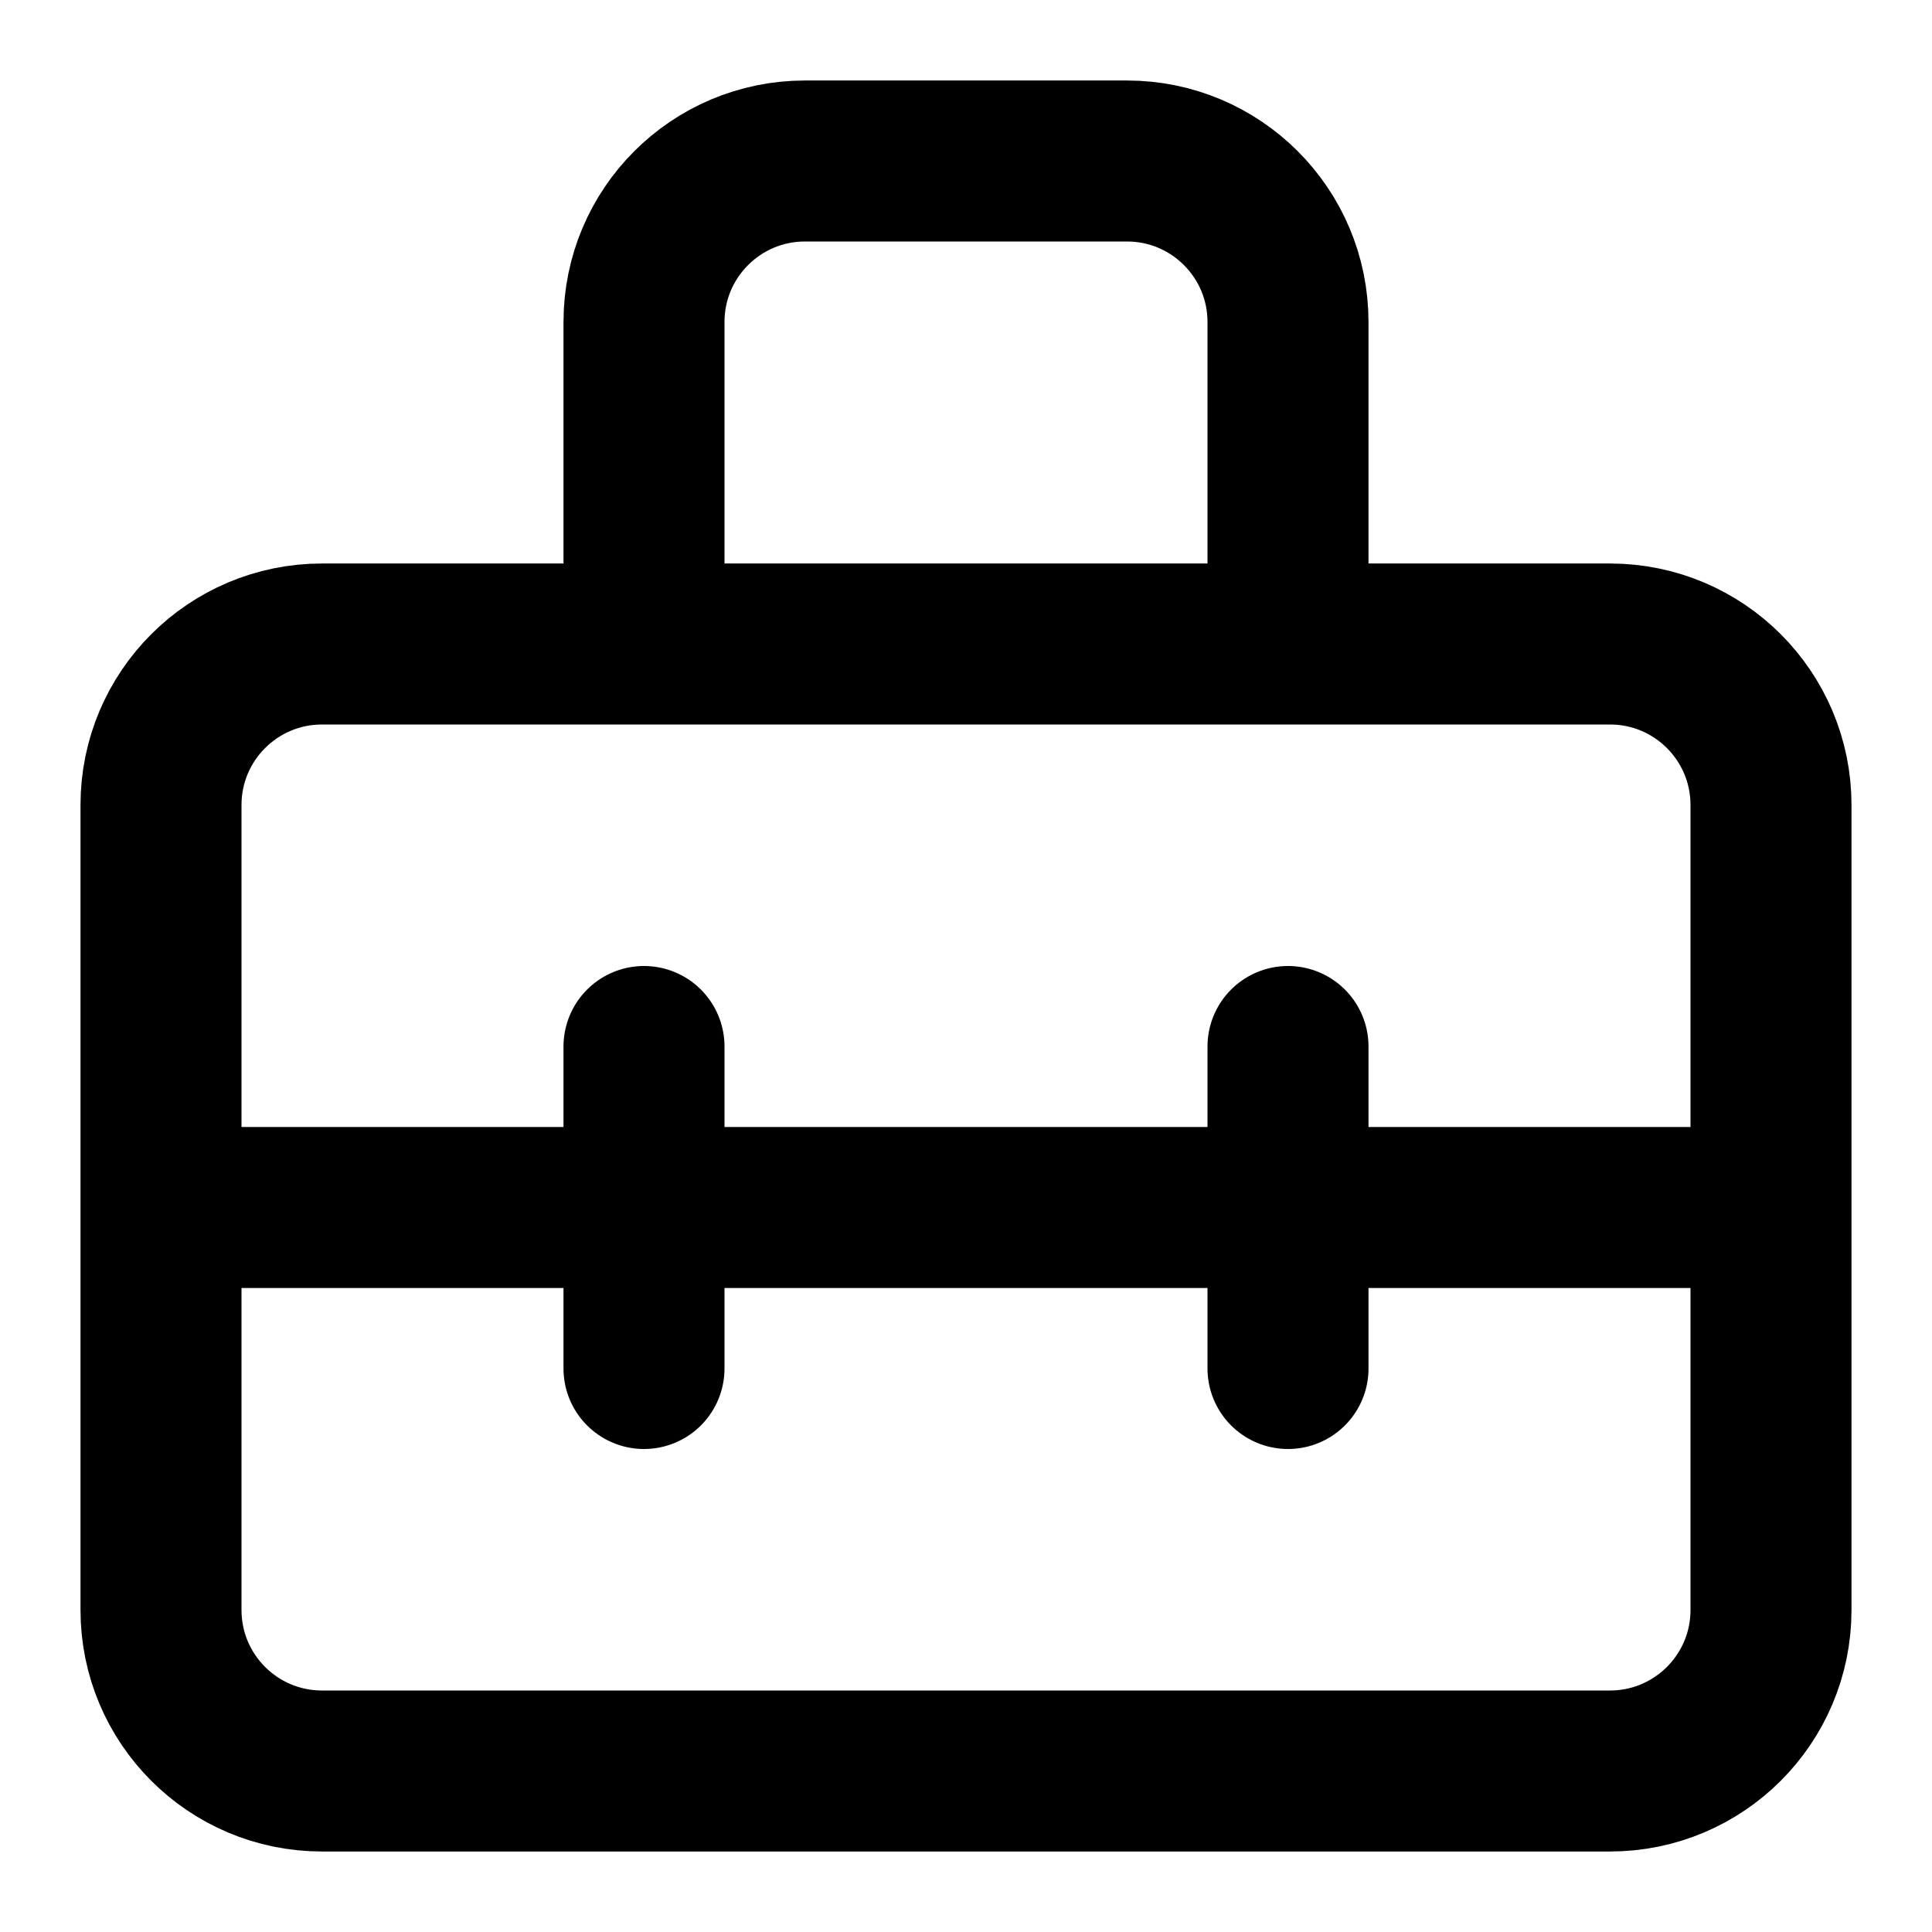
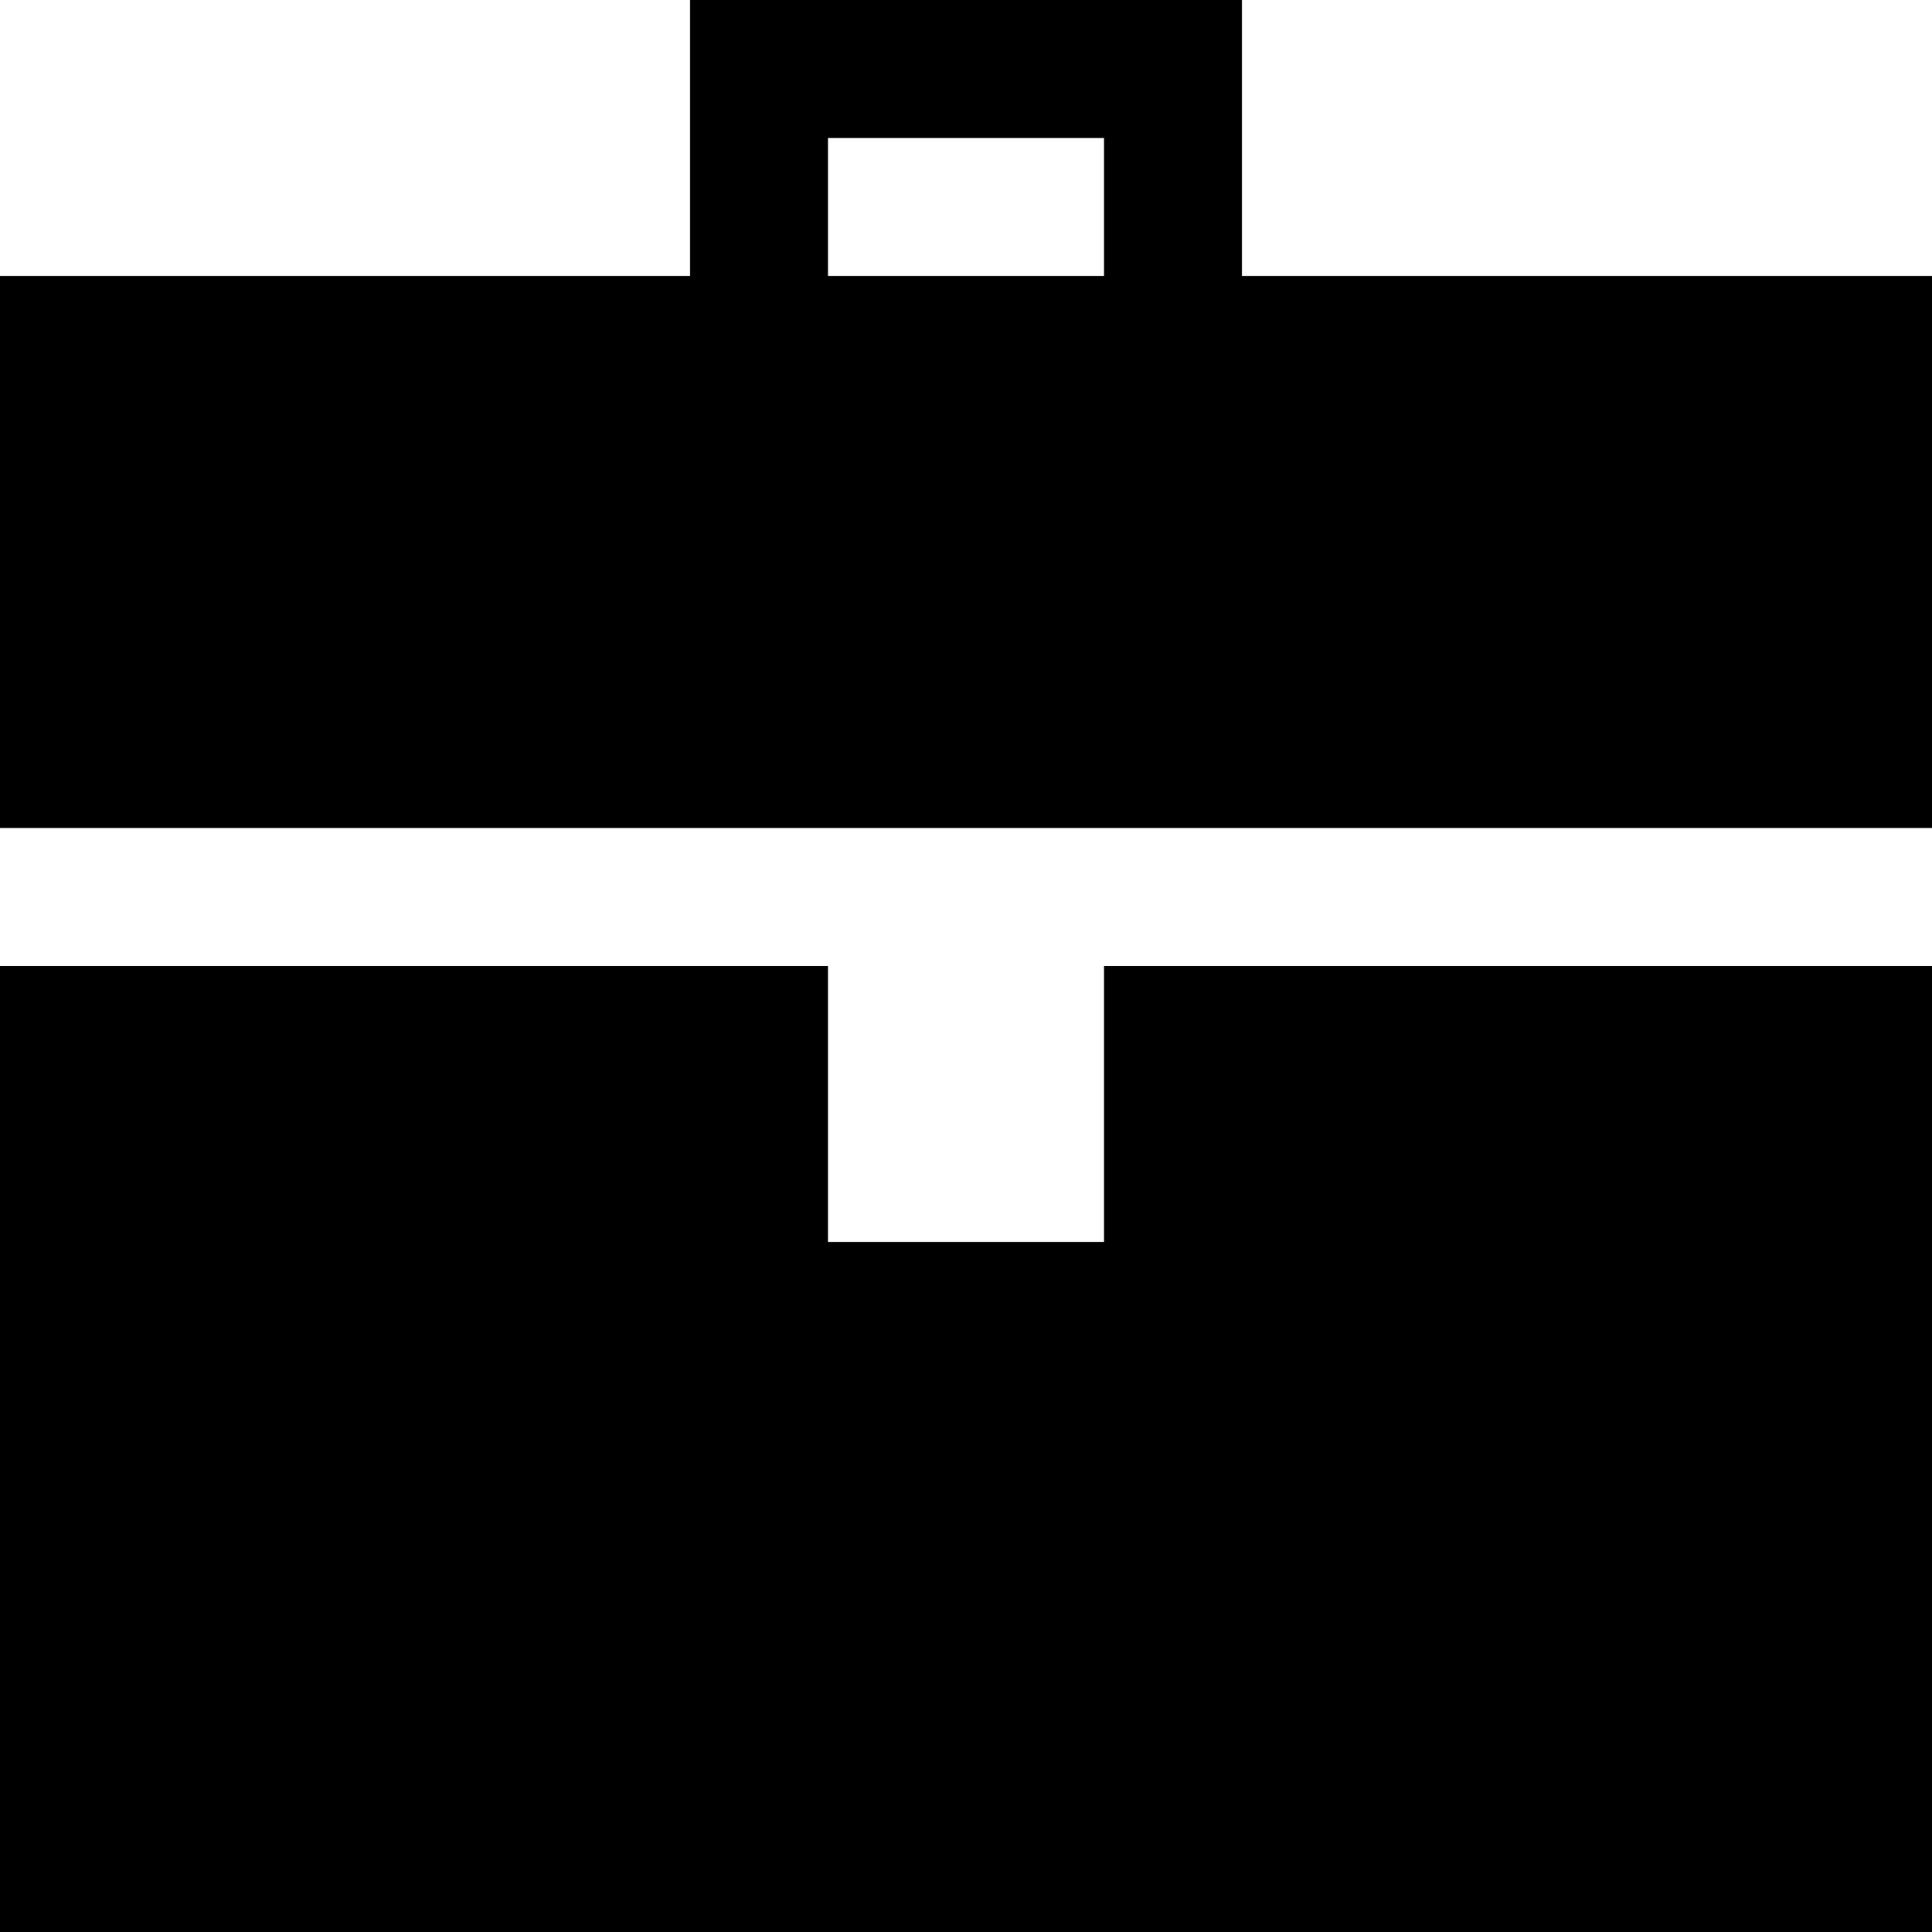
- <svg xmlns="http://www.w3.org/2000/svg" aria-hidden="true" viewBox="0 0 24 24" fill="none">
-   <path style="stroke:currentColor;stroke-opacity: 1;" d="M8 8V4a2 2 0 0 1 2-2h4a2 2 0 0 1 2 2v4m6 12V10a2 2 0 0 0-2-2H4a2 2 0 0 0-2 2v10a2 2 0 0 0 2 2h16a2 2 0 0 0 2-2ZM8 13v4m8-4v4M2 15h20" stroke="currentColor" stroke-width="2" stroke-linecap="round" />
+ <svg xmlns="http://www.w3.org/2000/svg" viewBox="0 0 14 14">
+   <path fill="currentColor" d="M 5 0 L 9 0 L 9 2 L 14 2 L 14 6 L 0 6 L 0 2 L 5 2 Z M 6 1 L 6 2 L 8 2 L 8 1 Z M 0 7 L 6 7 L 6 9 L 8 9 L 8 7 L 14 7 L 14 14 L 0 14 Z" fill-rule="evenodd" />
</svg>
